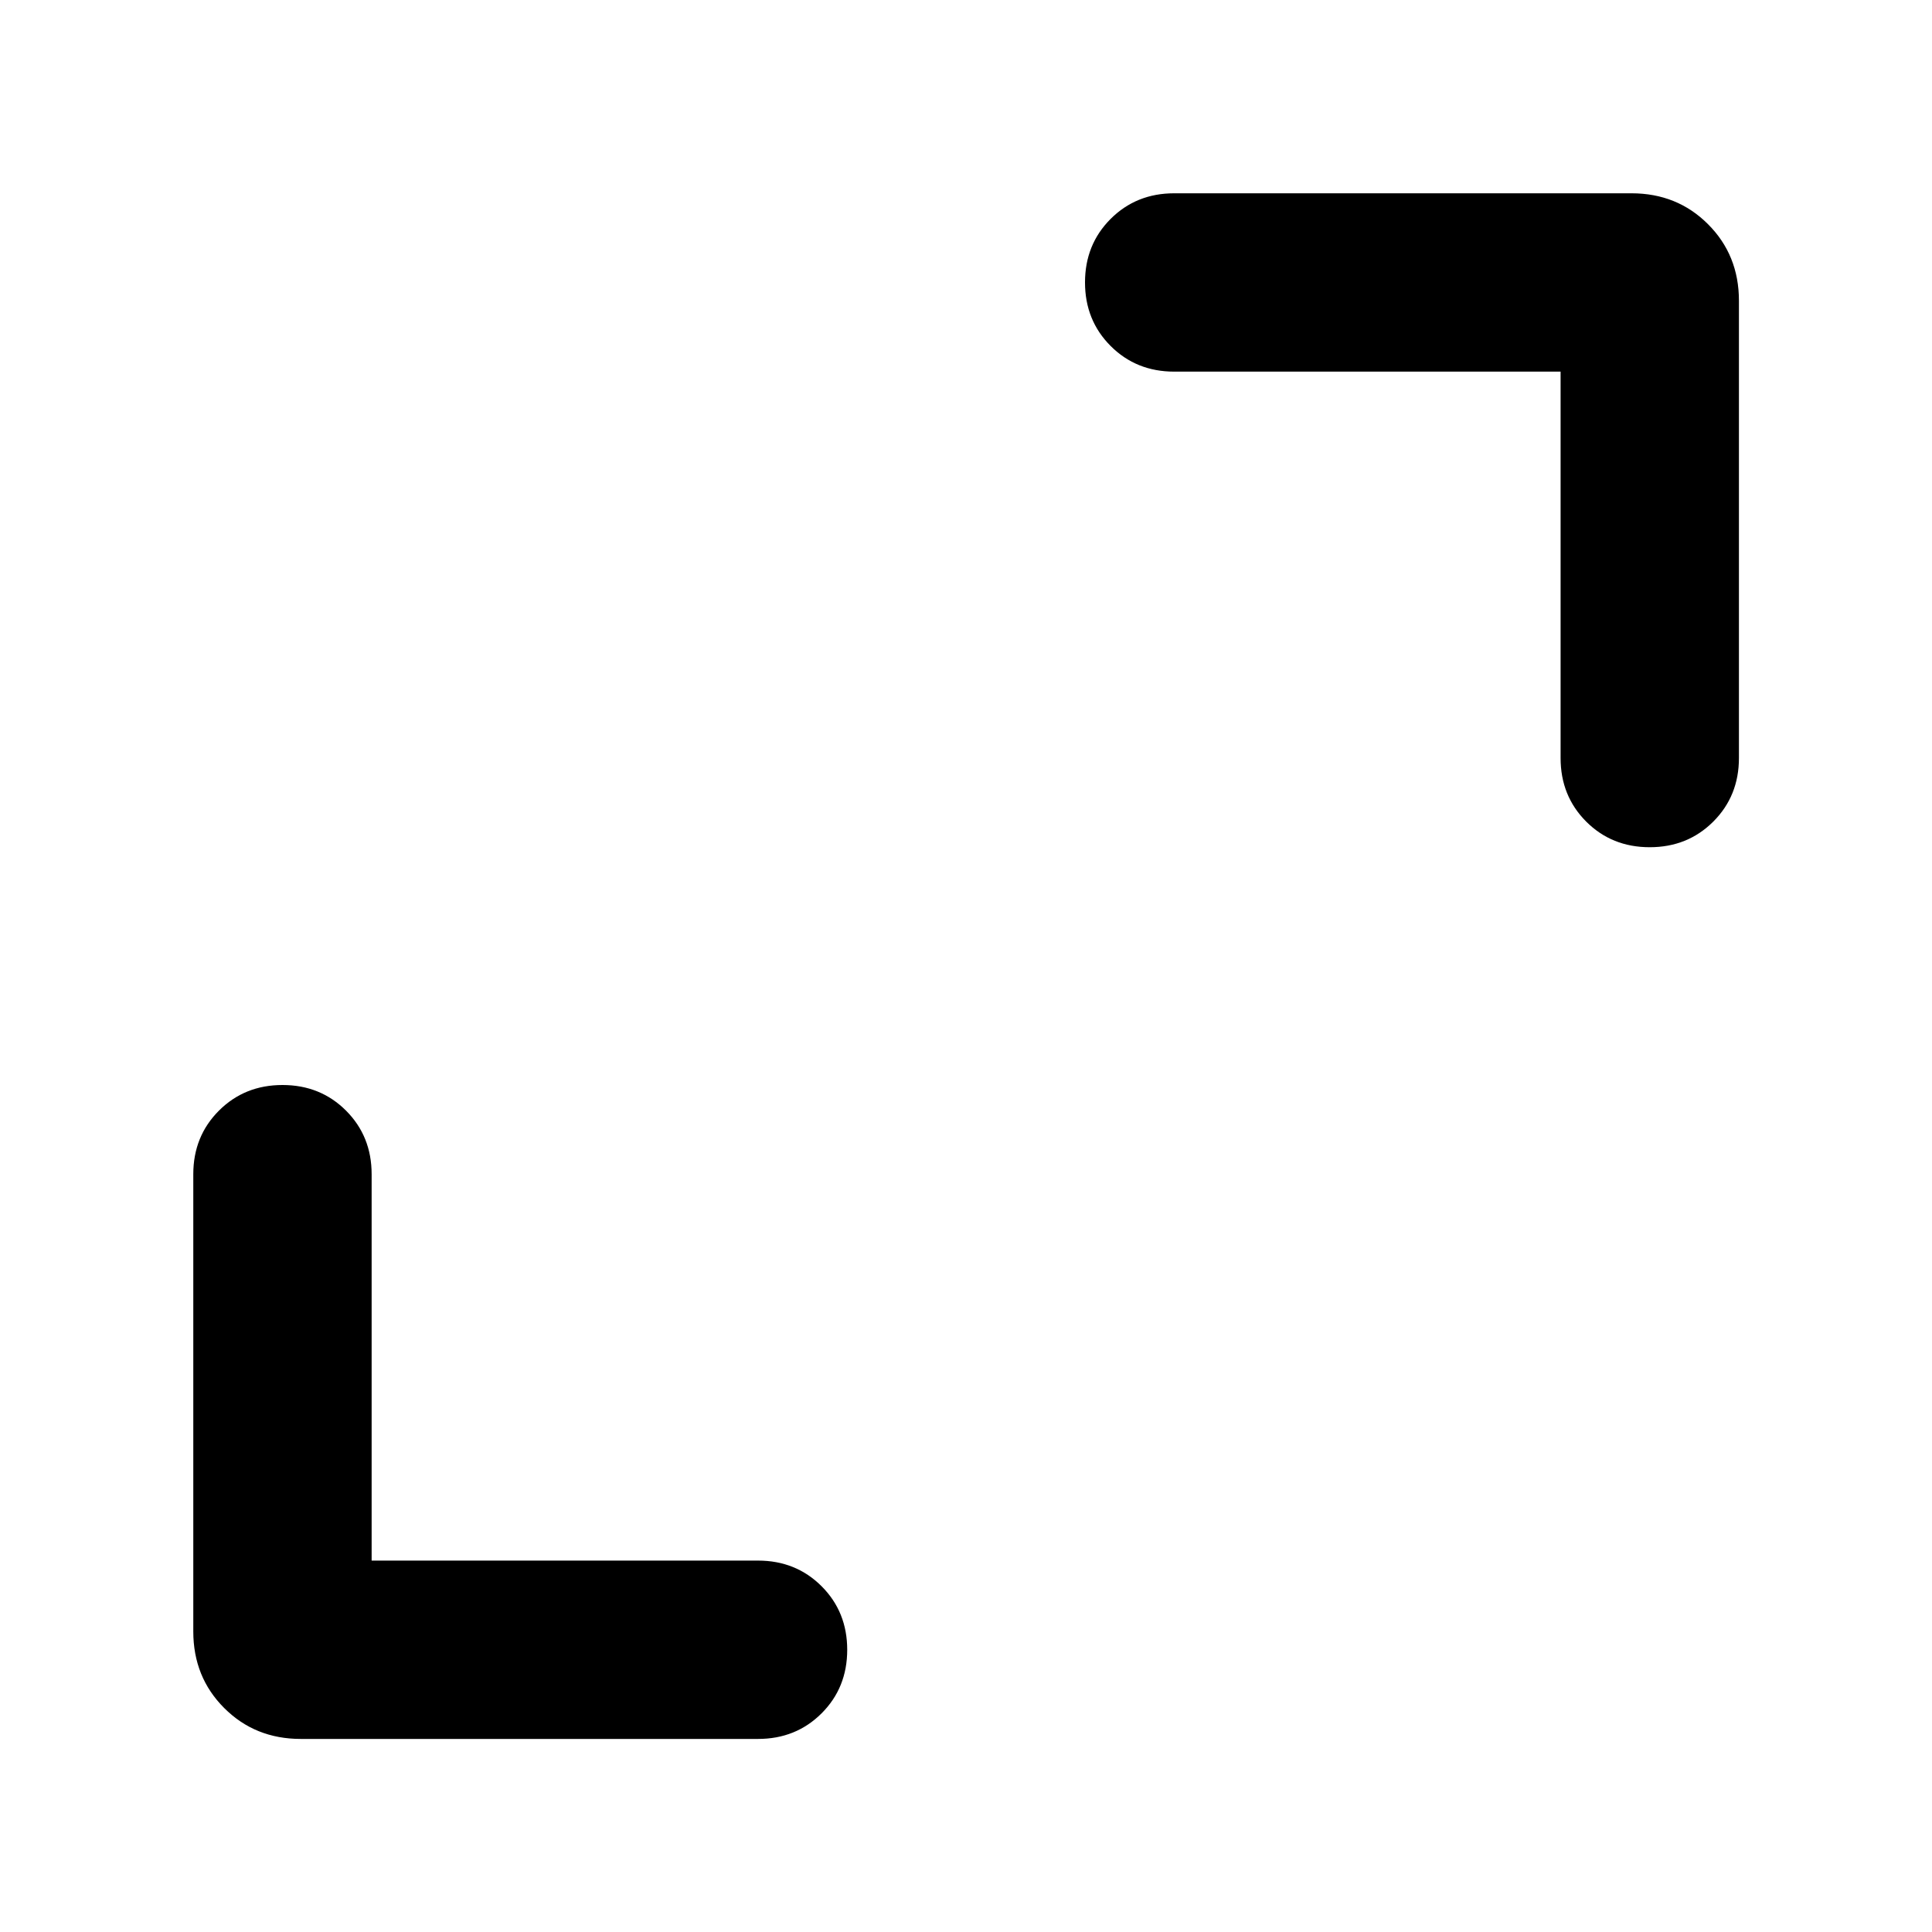
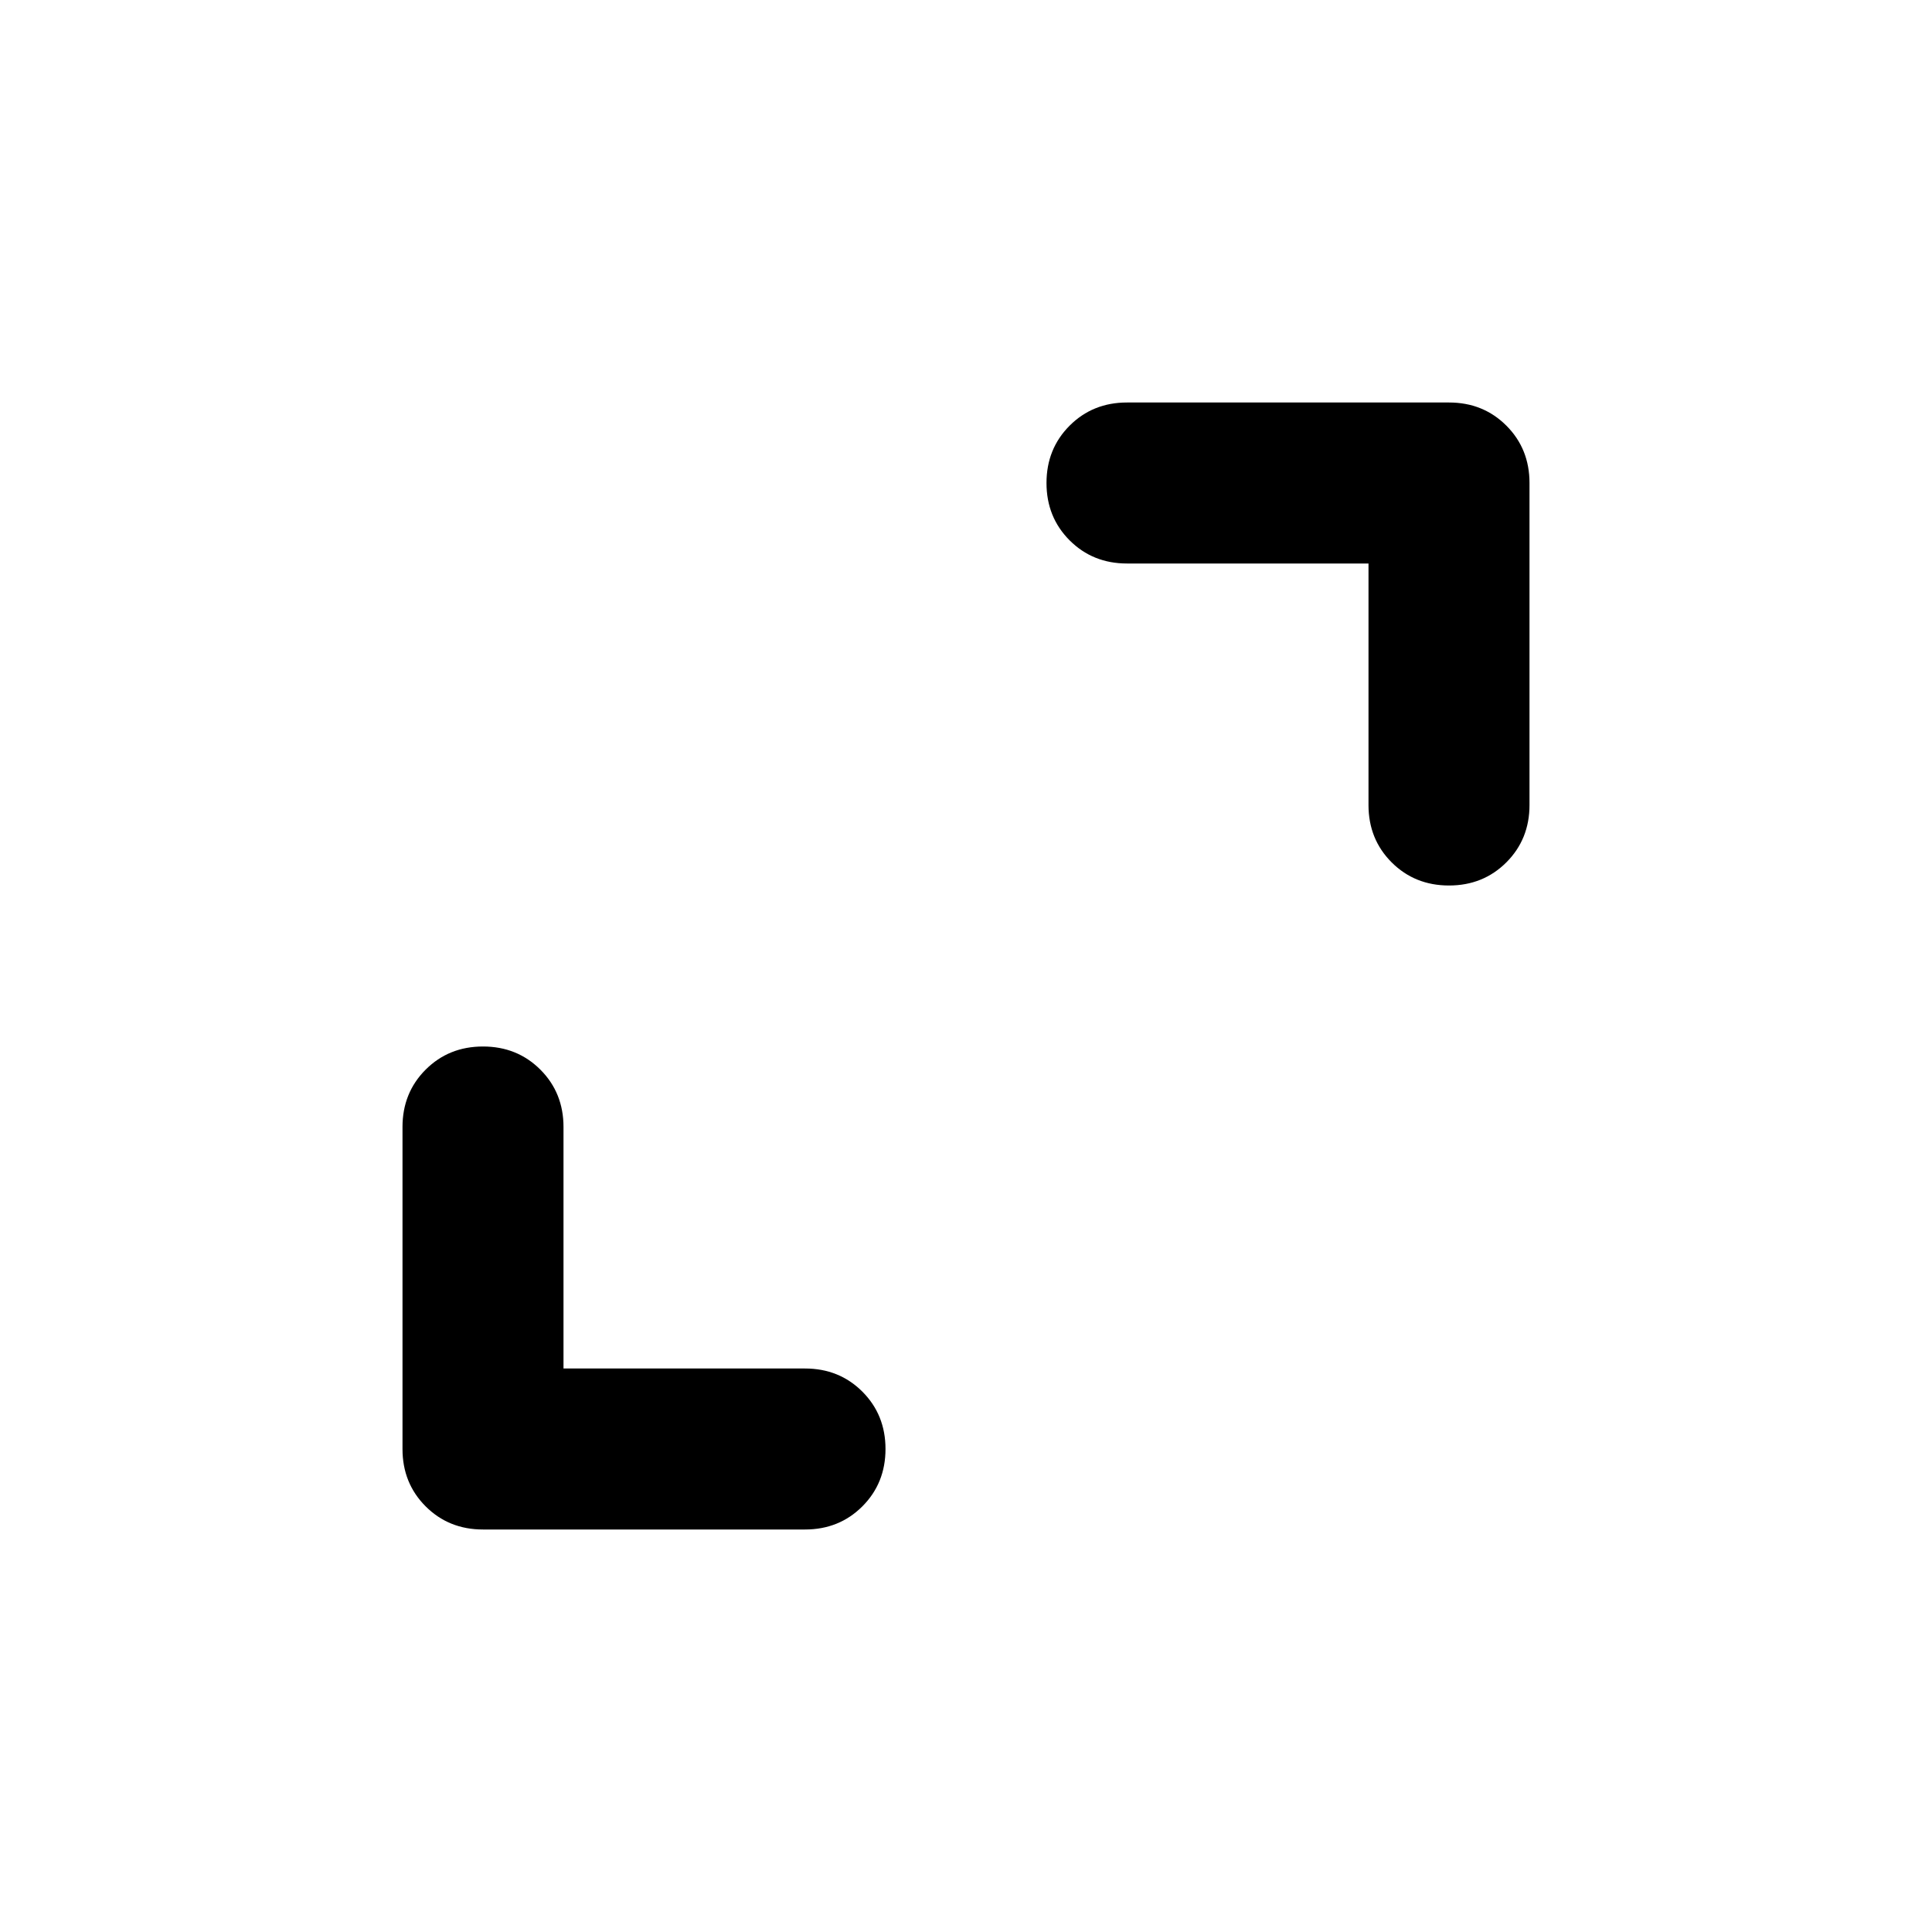
- <svg xmlns="http://www.w3.org/2000/svg" width="126" height="126" viewBox="20.34 20.34 85.31 85.31" fill="none">
-   <path d="M36.75 89.25H53.812C54.928 89.25 55.864 89.628 56.619 90.383C57.373 91.138 57.75 92.073 57.75 93.189C57.75 94.305 57.373 95.24 56.619 95.994C55.864 96.748 54.928 97.125 53.812 97.125H33.621C32.276 97.125 31.149 96.67 30.24 95.76C29.33 94.851 28.875 93.724 28.875 92.379V72.188C28.875 71.072 29.253 70.136 30.008 69.381C30.763 68.627 31.698 68.25 32.814 68.25C33.93 68.25 34.865 68.627 35.619 69.381C36.373 70.136 36.75 71.072 36.75 72.188V89.25ZM89.25 36.75H72.188C71.072 36.75 70.136 36.372 69.381 35.617C68.627 34.862 68.25 33.927 68.25 32.811C68.25 31.695 68.627 30.76 69.381 30.006C70.136 29.252 71.072 28.875 72.188 28.875H92.379C93.724 28.875 94.851 29.33 95.76 30.24C96.67 31.149 97.125 32.276 97.125 33.621V53.812C97.125 54.928 96.747 55.864 95.992 56.619C95.237 57.373 94.302 57.75 93.186 57.75C92.07 57.75 91.135 57.373 90.381 56.619C89.627 55.864 89.25 54.928 89.25 53.812V36.75Z" fill="black" />
+ <svg xmlns="http://www.w3.org/2000/svg" width="126" height="126" viewBox="0 0 126 126" fill="none">
+   <mask id="mask0_559_214" style="mask-type:alpha" maskUnits="userSpaceOnUse" x="0" y="0" width="126" height="126">
+     <rect width="126" height="126" fill="#D9D9D9" />
+   </mask>
+   <g mask="url(#mask0_559_214)">
+     <path d="M36.75 89.25H52.5C53.987 89.25 55.234 89.753 56.241 90.759C57.247 91.766 57.75 93.013 57.75 94.5C57.75 95.987 57.247 97.234 56.241 98.241C55.234 99.247 53.987 99.75 52.5 99.75H31.5C30.012 99.75 28.766 99.247 27.759 98.241C26.753 97.234 26.25 95.987 26.25 94.5V73.5C26.25 72.013 26.753 70.766 27.759 69.759C28.766 68.753 30.012 68.25 31.5 68.25C32.987 68.25 34.234 68.753 35.241 69.759C36.247 70.766 36.75 72.013 36.75 73.5V89.25ZM89.25 36.75H73.5C72.013 36.75 70.766 36.247 69.759 35.241C68.753 34.234 68.25 32.987 68.25 31.5C68.25 30.012 68.753 28.766 69.759 27.759C70.766 26.753 72.013 26.25 73.5 26.25H94.5C95.987 26.25 97.234 26.753 98.241 27.759C99.247 28.766 99.75 30.012 99.75 31.5V52.5C99.75 53.987 99.247 55.234 98.241 56.241C97.234 57.247 95.987 57.75 94.5 57.75C93.013 57.75 91.766 57.247 90.759 56.241C89.753 55.234 89.25 53.987 89.25 52.5V36.75Z" fill="black" />
+   </g>
</svg>
